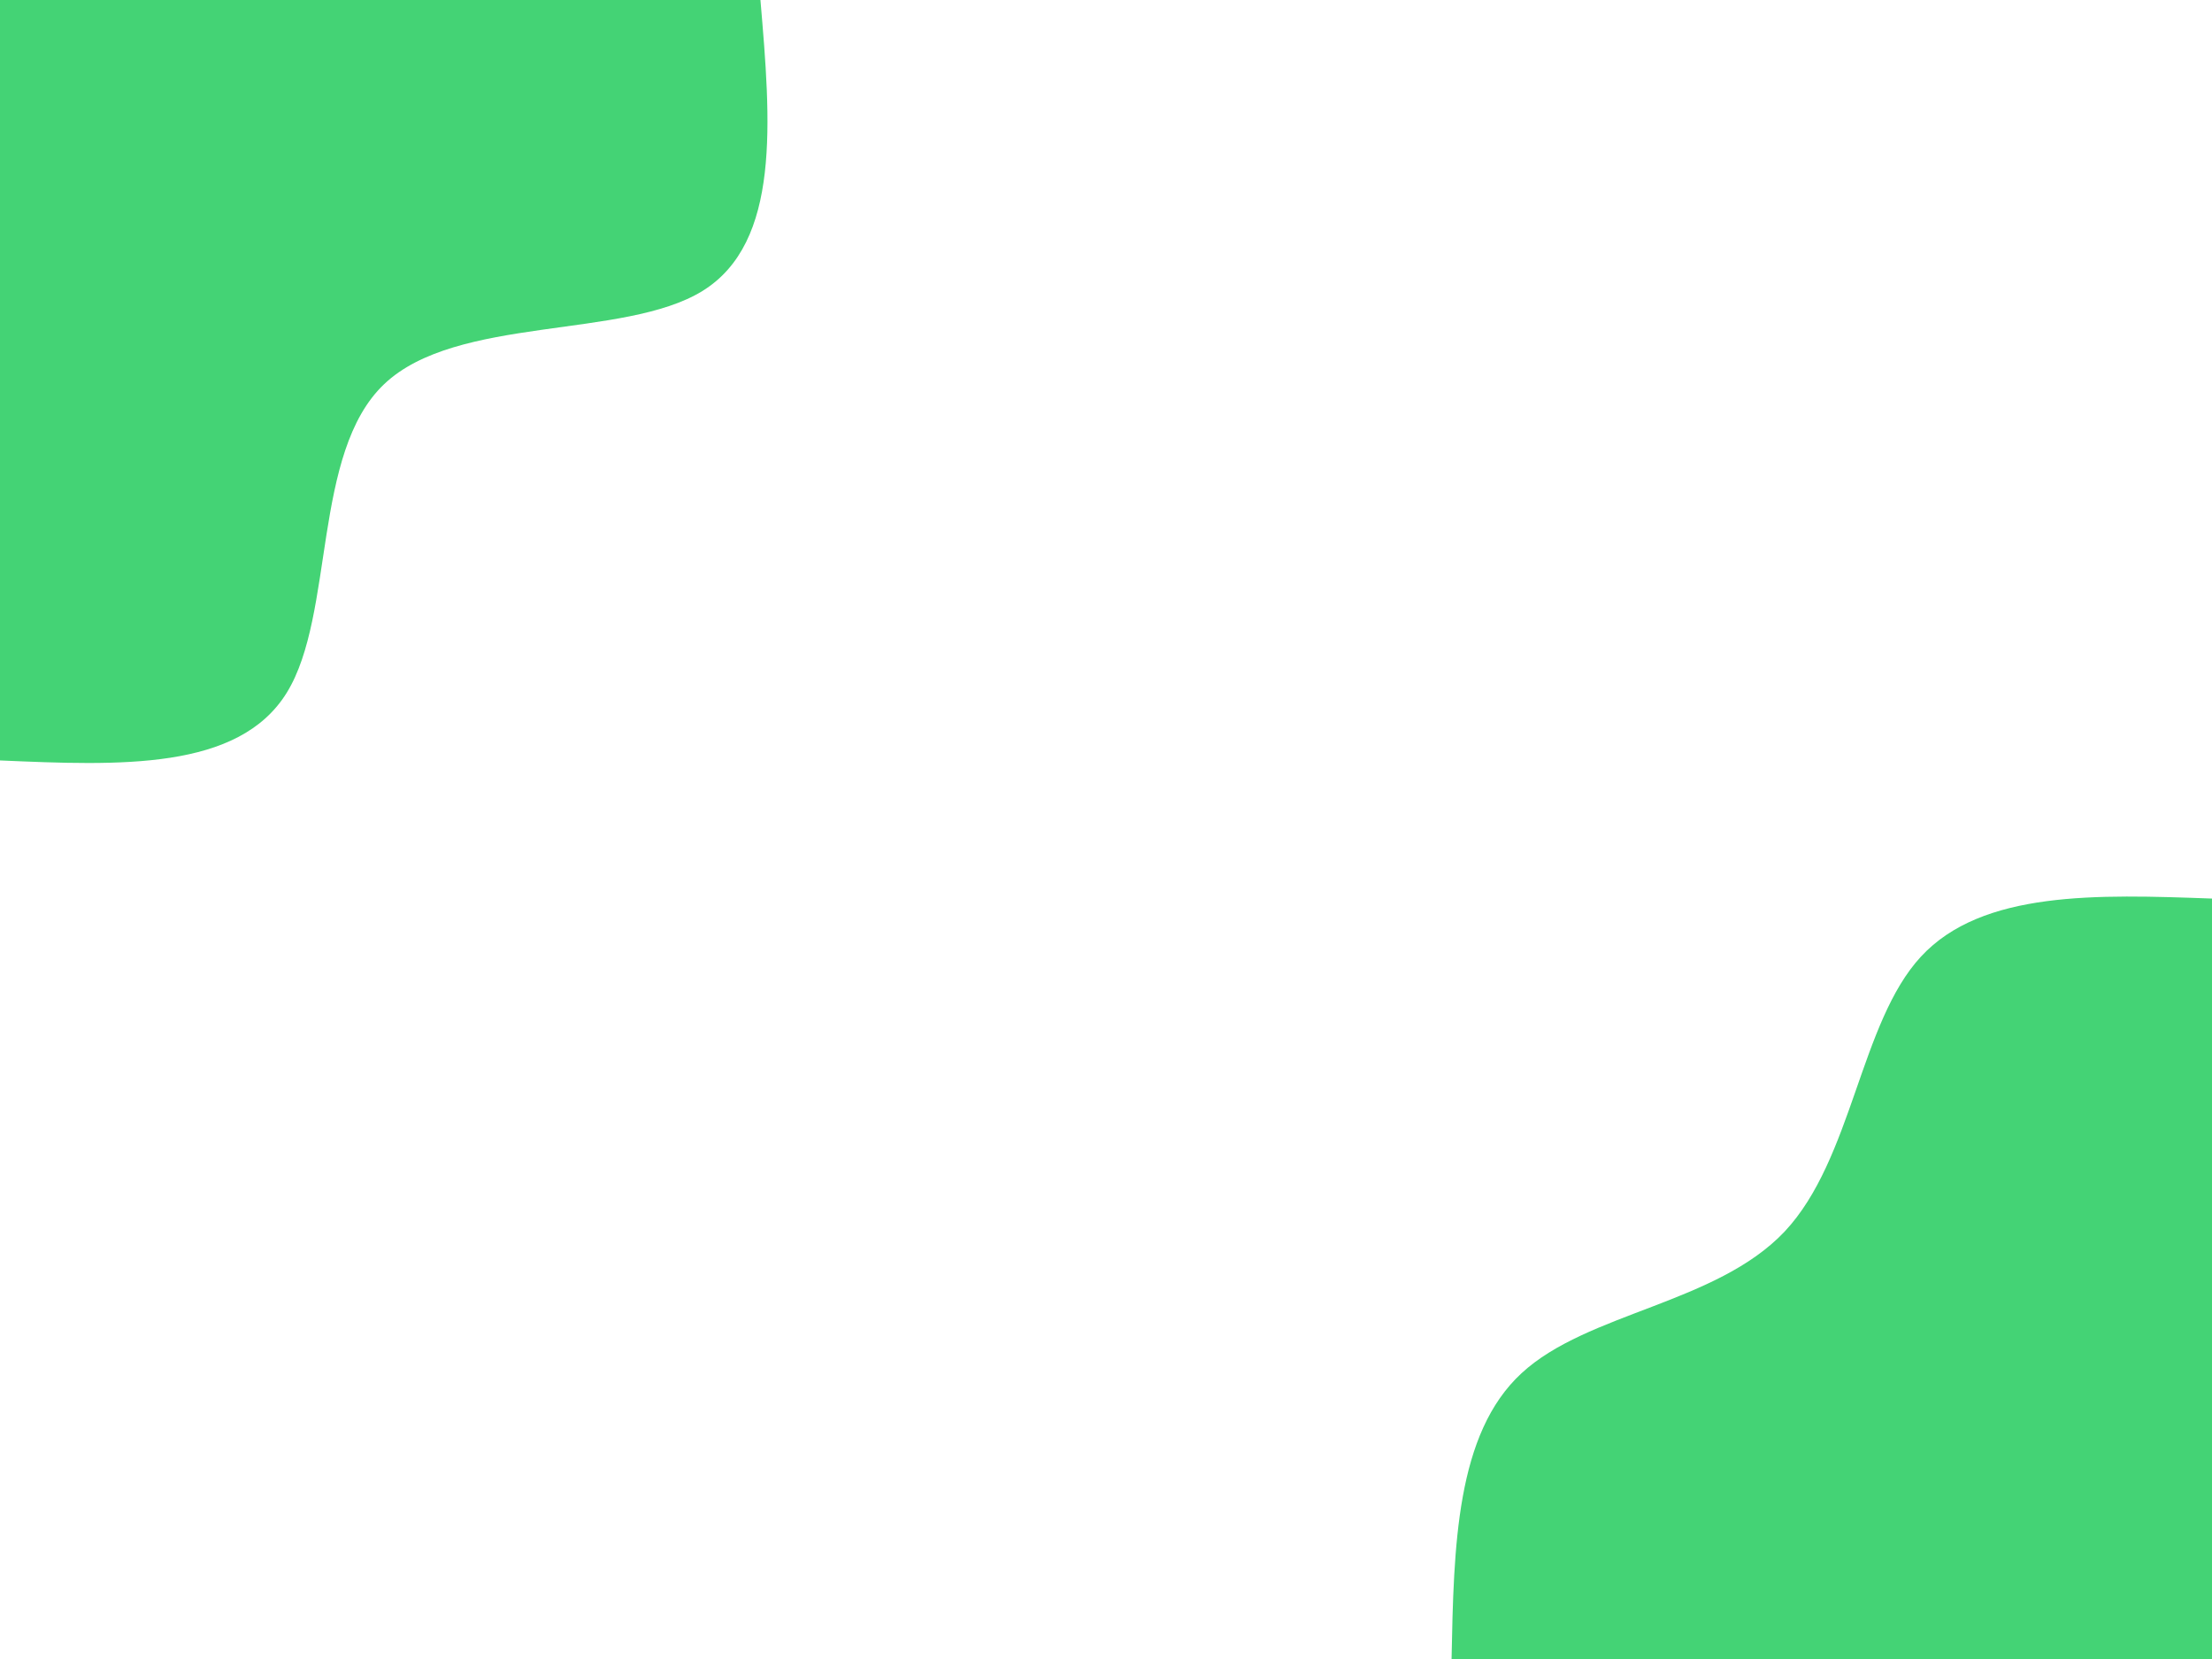
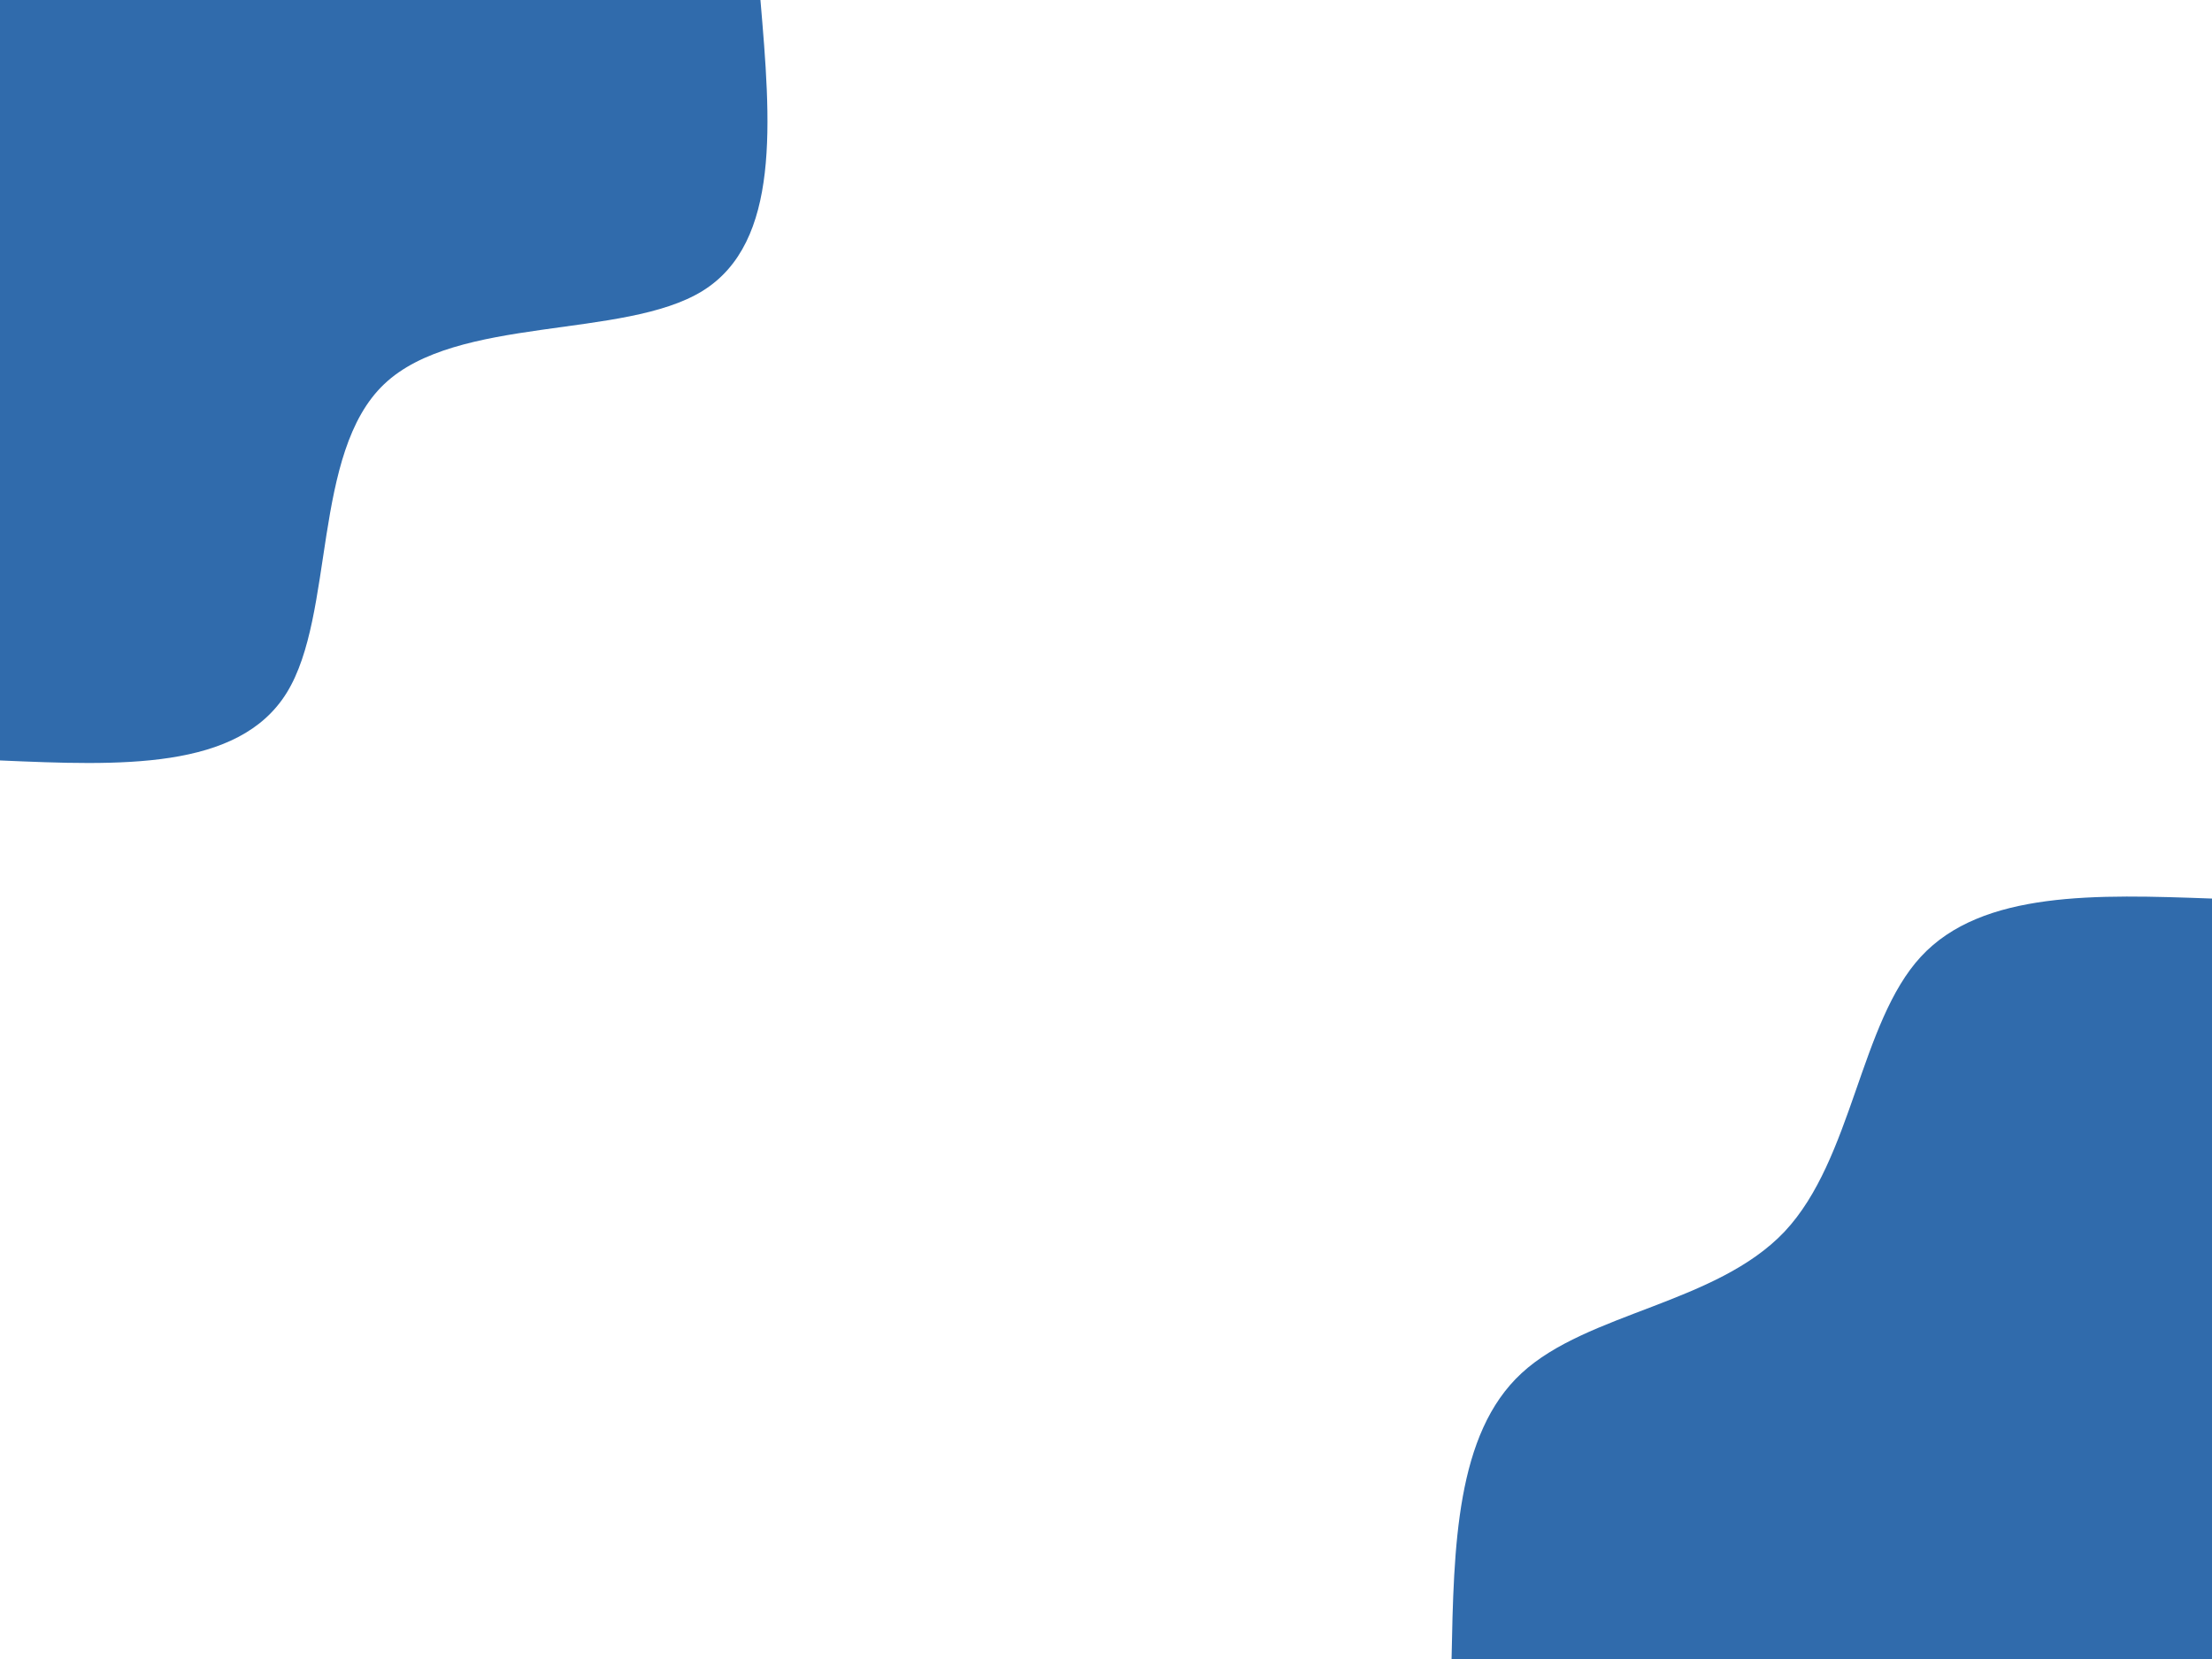
<svg xmlns="http://www.w3.org/2000/svg" id="visual" viewBox="0 0 900 675" width="900" height="675" version="1.1">
  <rect x="0" y="0" width="900" height="675" fill="transparent" />
  <defs>
    <linearGradient id="grad1_0" x1="25%" y1="100%" x2="100%" y2="0%">
      <stop offset="23.333%" stop-color="#001220" stop-opacity="1" />
      <stop offset="76.667%" stop-color="#001220" stop-opacity="1" />
    </linearGradient>
  </defs>
  <defs>
    <linearGradient id="grad2_0" x1="0%" y1="100%" x2="75%" y2="0%">
      <stop offset="23.333%" stop-color="#001220" stop-opacity="1" />
      <stop offset="76.667%" stop-color="#001220" stop-opacity="1" />
    </linearGradient>
  </defs>
  <g transform="translate(900, 675)">
-     <path d="M-309.4 0C-308.5 -45.8 -307.6 -91.7 -280.9 -116.3C-254.2 -141 -201.7 -144.5 -173.9 -173.9C-146.2 -203.4 -143.3 -258.9 -118.4 -285.8C-93.5 -312.7 -46.8 -311.1 0 -309.4L0 0Z" fill="#44D375" />
+     <path d="M-309.4 0C-308.5 -45.8 -307.6 -91.7 -280.9 -116.3C-254.2 -141 -201.7 -144.5 -173.9 -173.9C-146.2 -203.4 -143.3 -258.9 -118.4 -285.8C-93.5 -312.7 -46.8 -311.1 0 -309.4L0 0Z" fill="#306BAC" />
  </g>
  <g transform="translate(0, 0)">
-     <path d="M309.4 0C313.6 49.3 317.8 98.6 285.8 118.4C253.8 138.1 185.7 128.3 156.3 156.3C126.9 184.2 136.3 250 116.7 281.8C97.1 313.6 48.6 311.5 0 309.4L0 0Z" fill="#44D375" />
+     <path d="M309.4 0C313.6 49.3 317.8 98.6 285.8 118.4C253.8 138.1 185.7 128.3 156.3 156.3C126.9 184.2 136.3 250 116.7 281.8C97.1 313.6 48.6 311.5 0 309.4L0 0Z" fill="#306BAC" />
  </g>
</svg>
